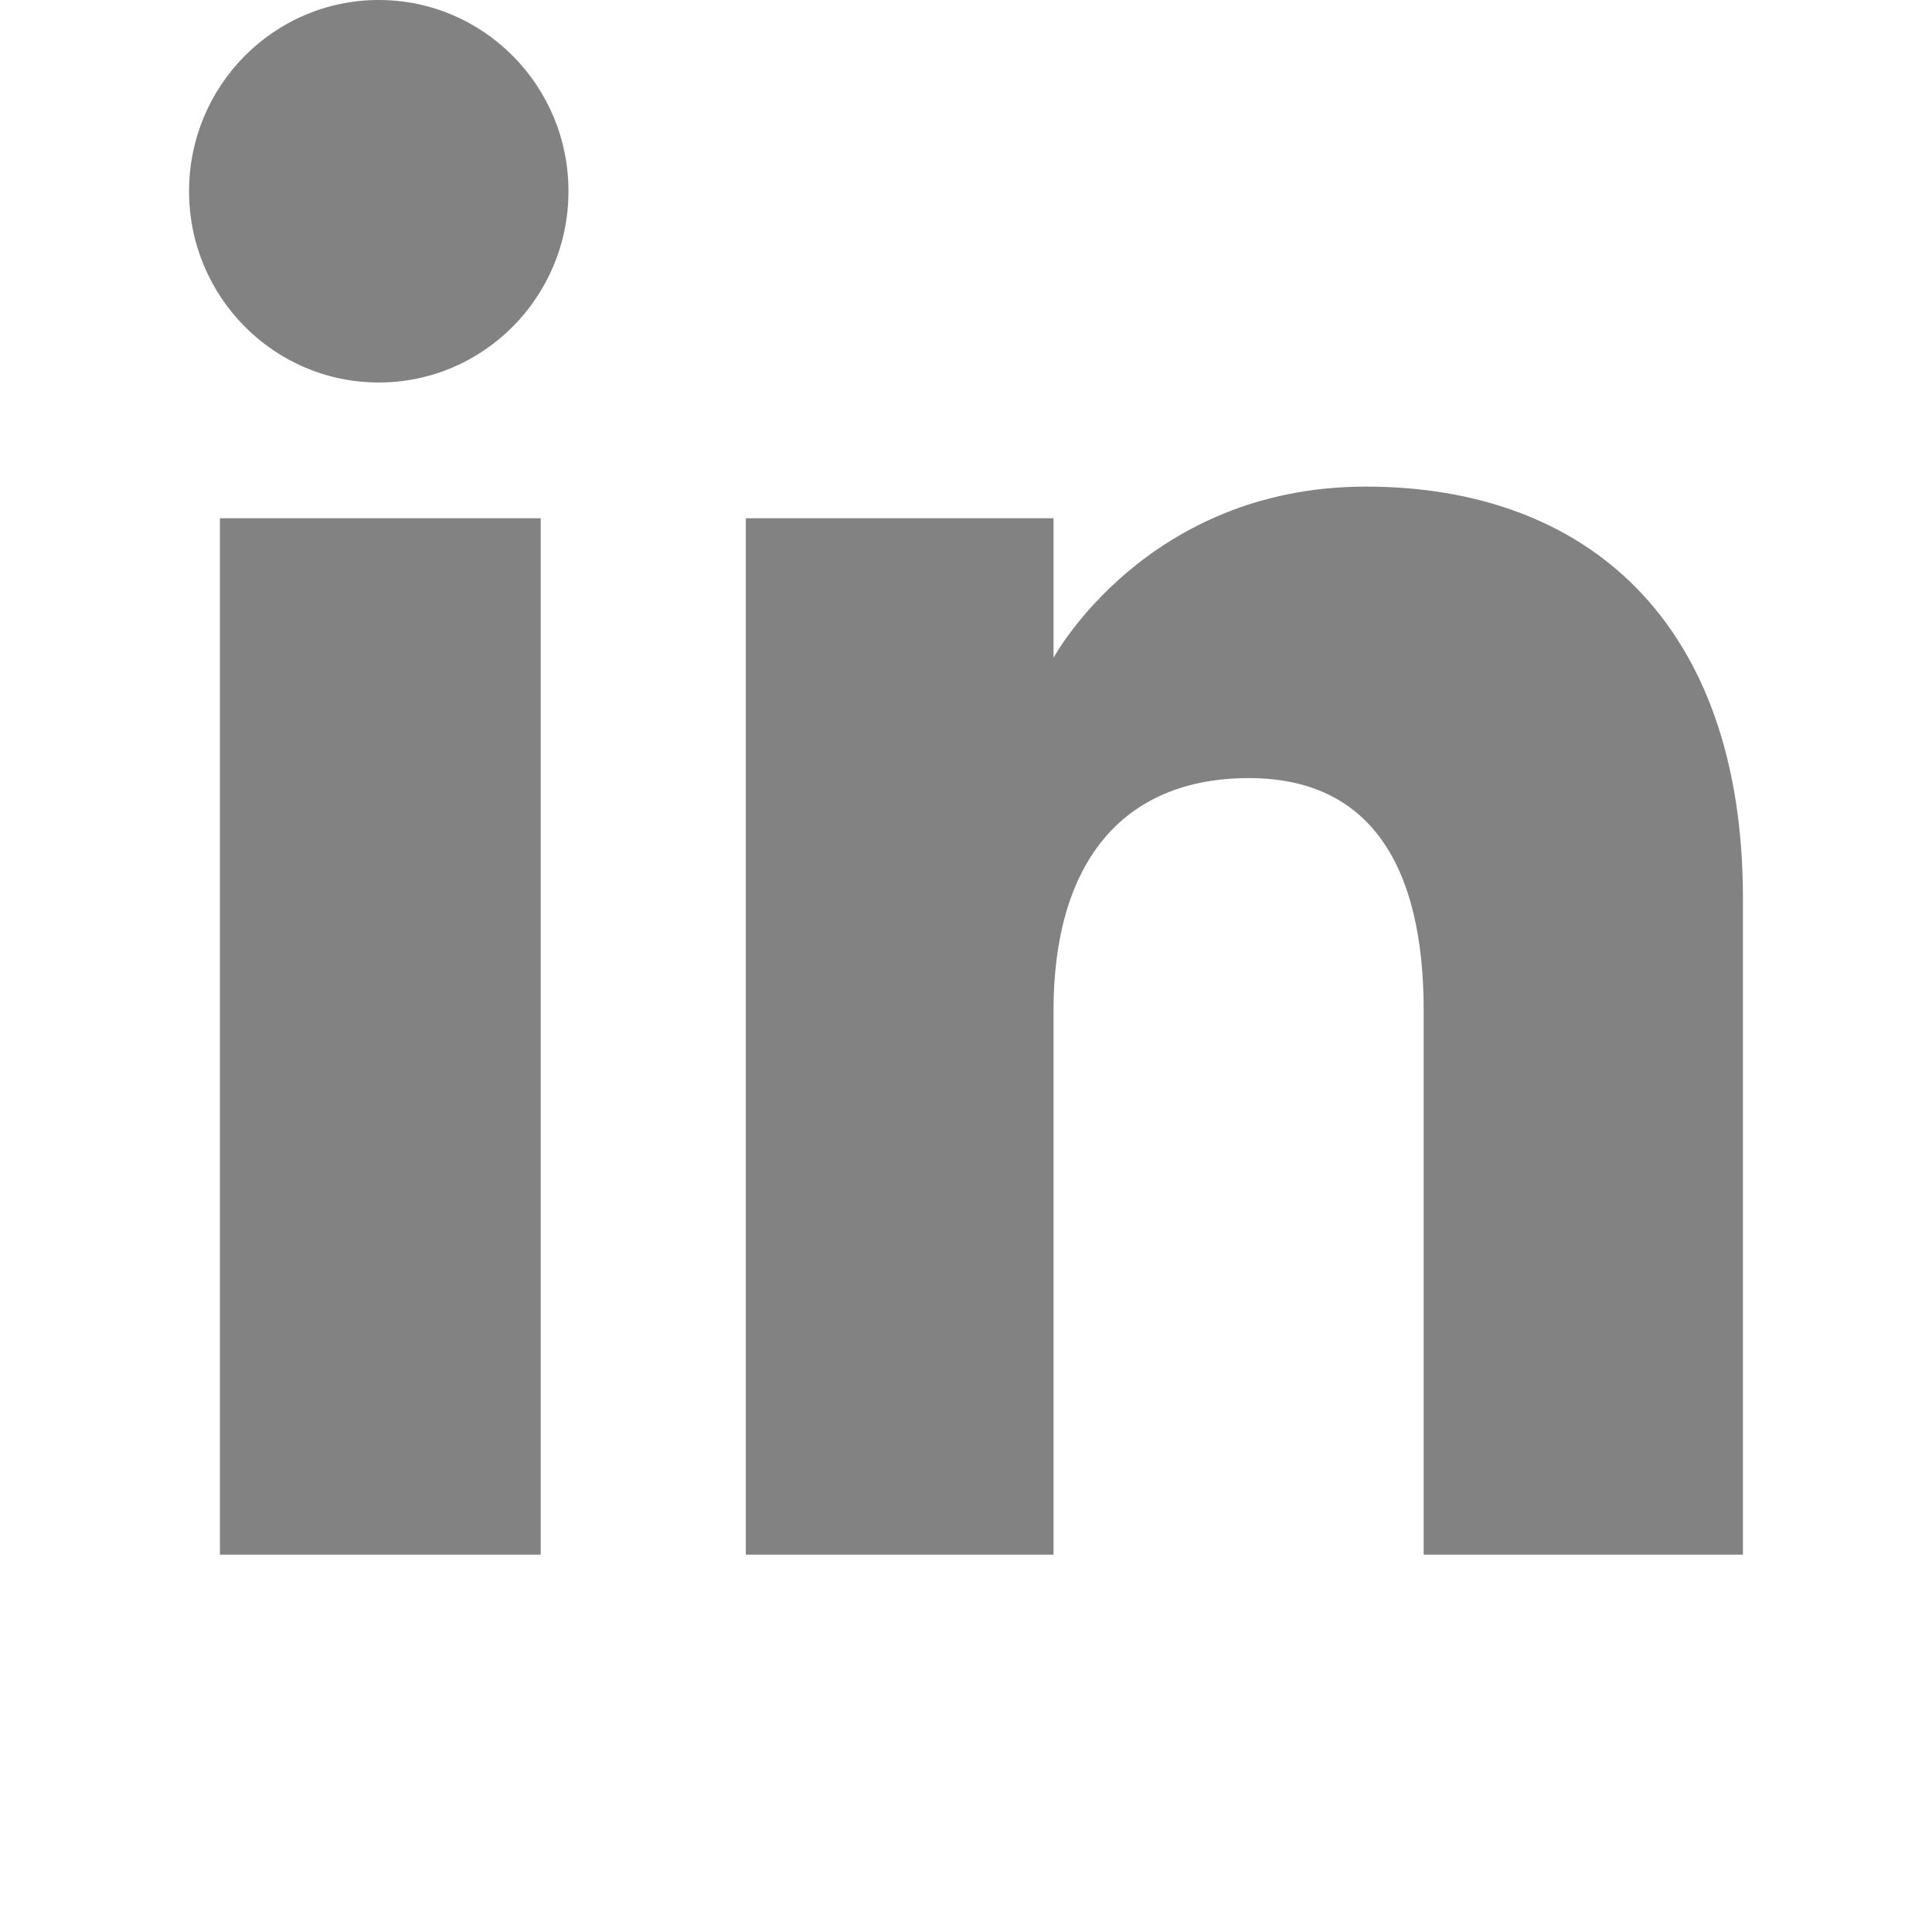
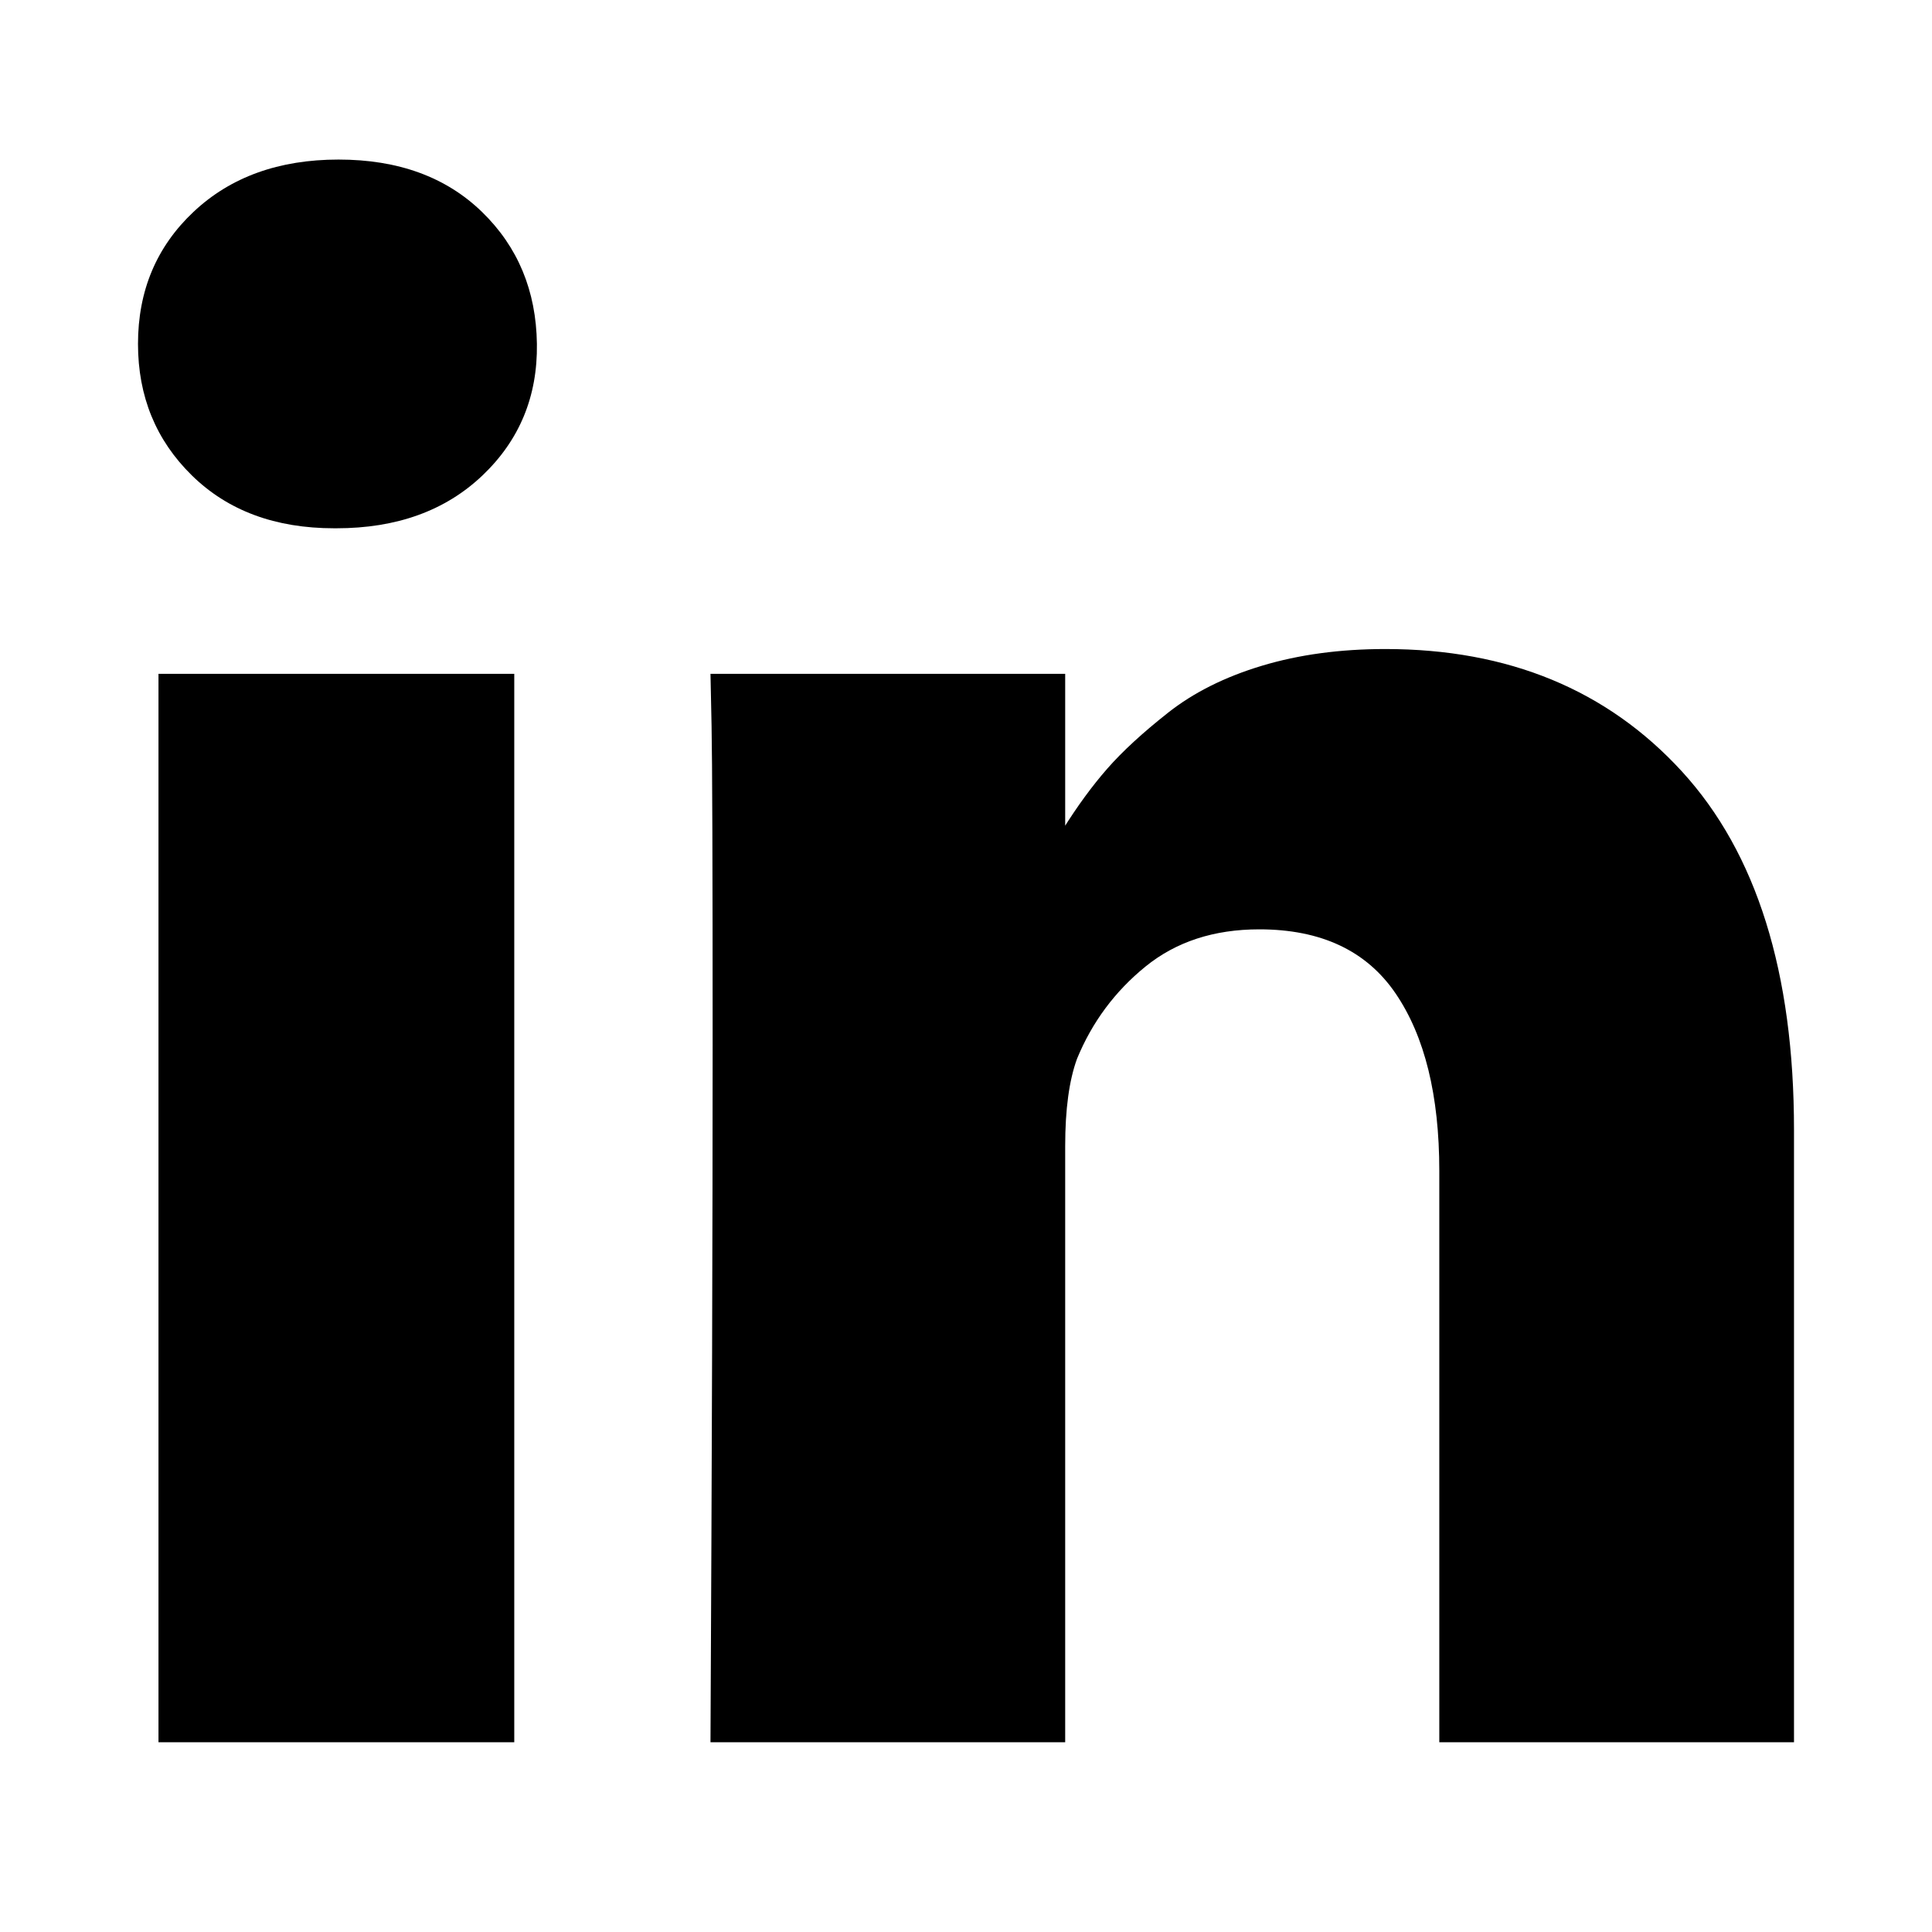
- <svg viewBox="0 50 512 512">
-   <path fill="#828282" d="M150.65,100.682c0,27.992-22.508,50.683-50.273,50.683c-27.765,0-50.273-22.691-50.273-50.683         C50.104,72.691,72.612,50,100.377,50C128.143,50,150.65,72.691,150.65,100.682z M143.294,187.333H58.277V462h85.017V187.333z         M279.195,187.333h-81.541V462h81.541c0,0,0-101.877,0-144.181c0-38.624,17.779-61.615,51.807-61.615         c31.268,0,46.289,22.071,46.289,61.615c0,39.545,0,144.181,0,144.181h84.605c0,0,0-100.344,0-173.915         s-41.689-109.131-99.934-109.131s-82.768,45.369-82.768,45.369V187.333z" />
+ <svg xmlns="http://www.w3.org/2000/svg" width="1792" height="1792" viewBox="0 0 1792 1792">
+   <path d="M477 625v991h-330v-991h330zm21-306q1 73-50.5 122t-135.5 49h-2q-82 0-132-49t-50-122q0-74 51.5-122.5t134.5-48.5 133 48.5 51 122.5zm1166 729v568h-329v-530q0-105-40.5-164.5t-126.5-59.5q-63 0-105.5 34.5t-63.5 85.5q-11 30-11 81v553h-329q2-399 2-647t-1-296l-1-48h329v144h-2q20-32 41-56t56.5-52 87-43.5 114.5-15.5q171 0 275 113.5t104 332.5z" />
</svg>
